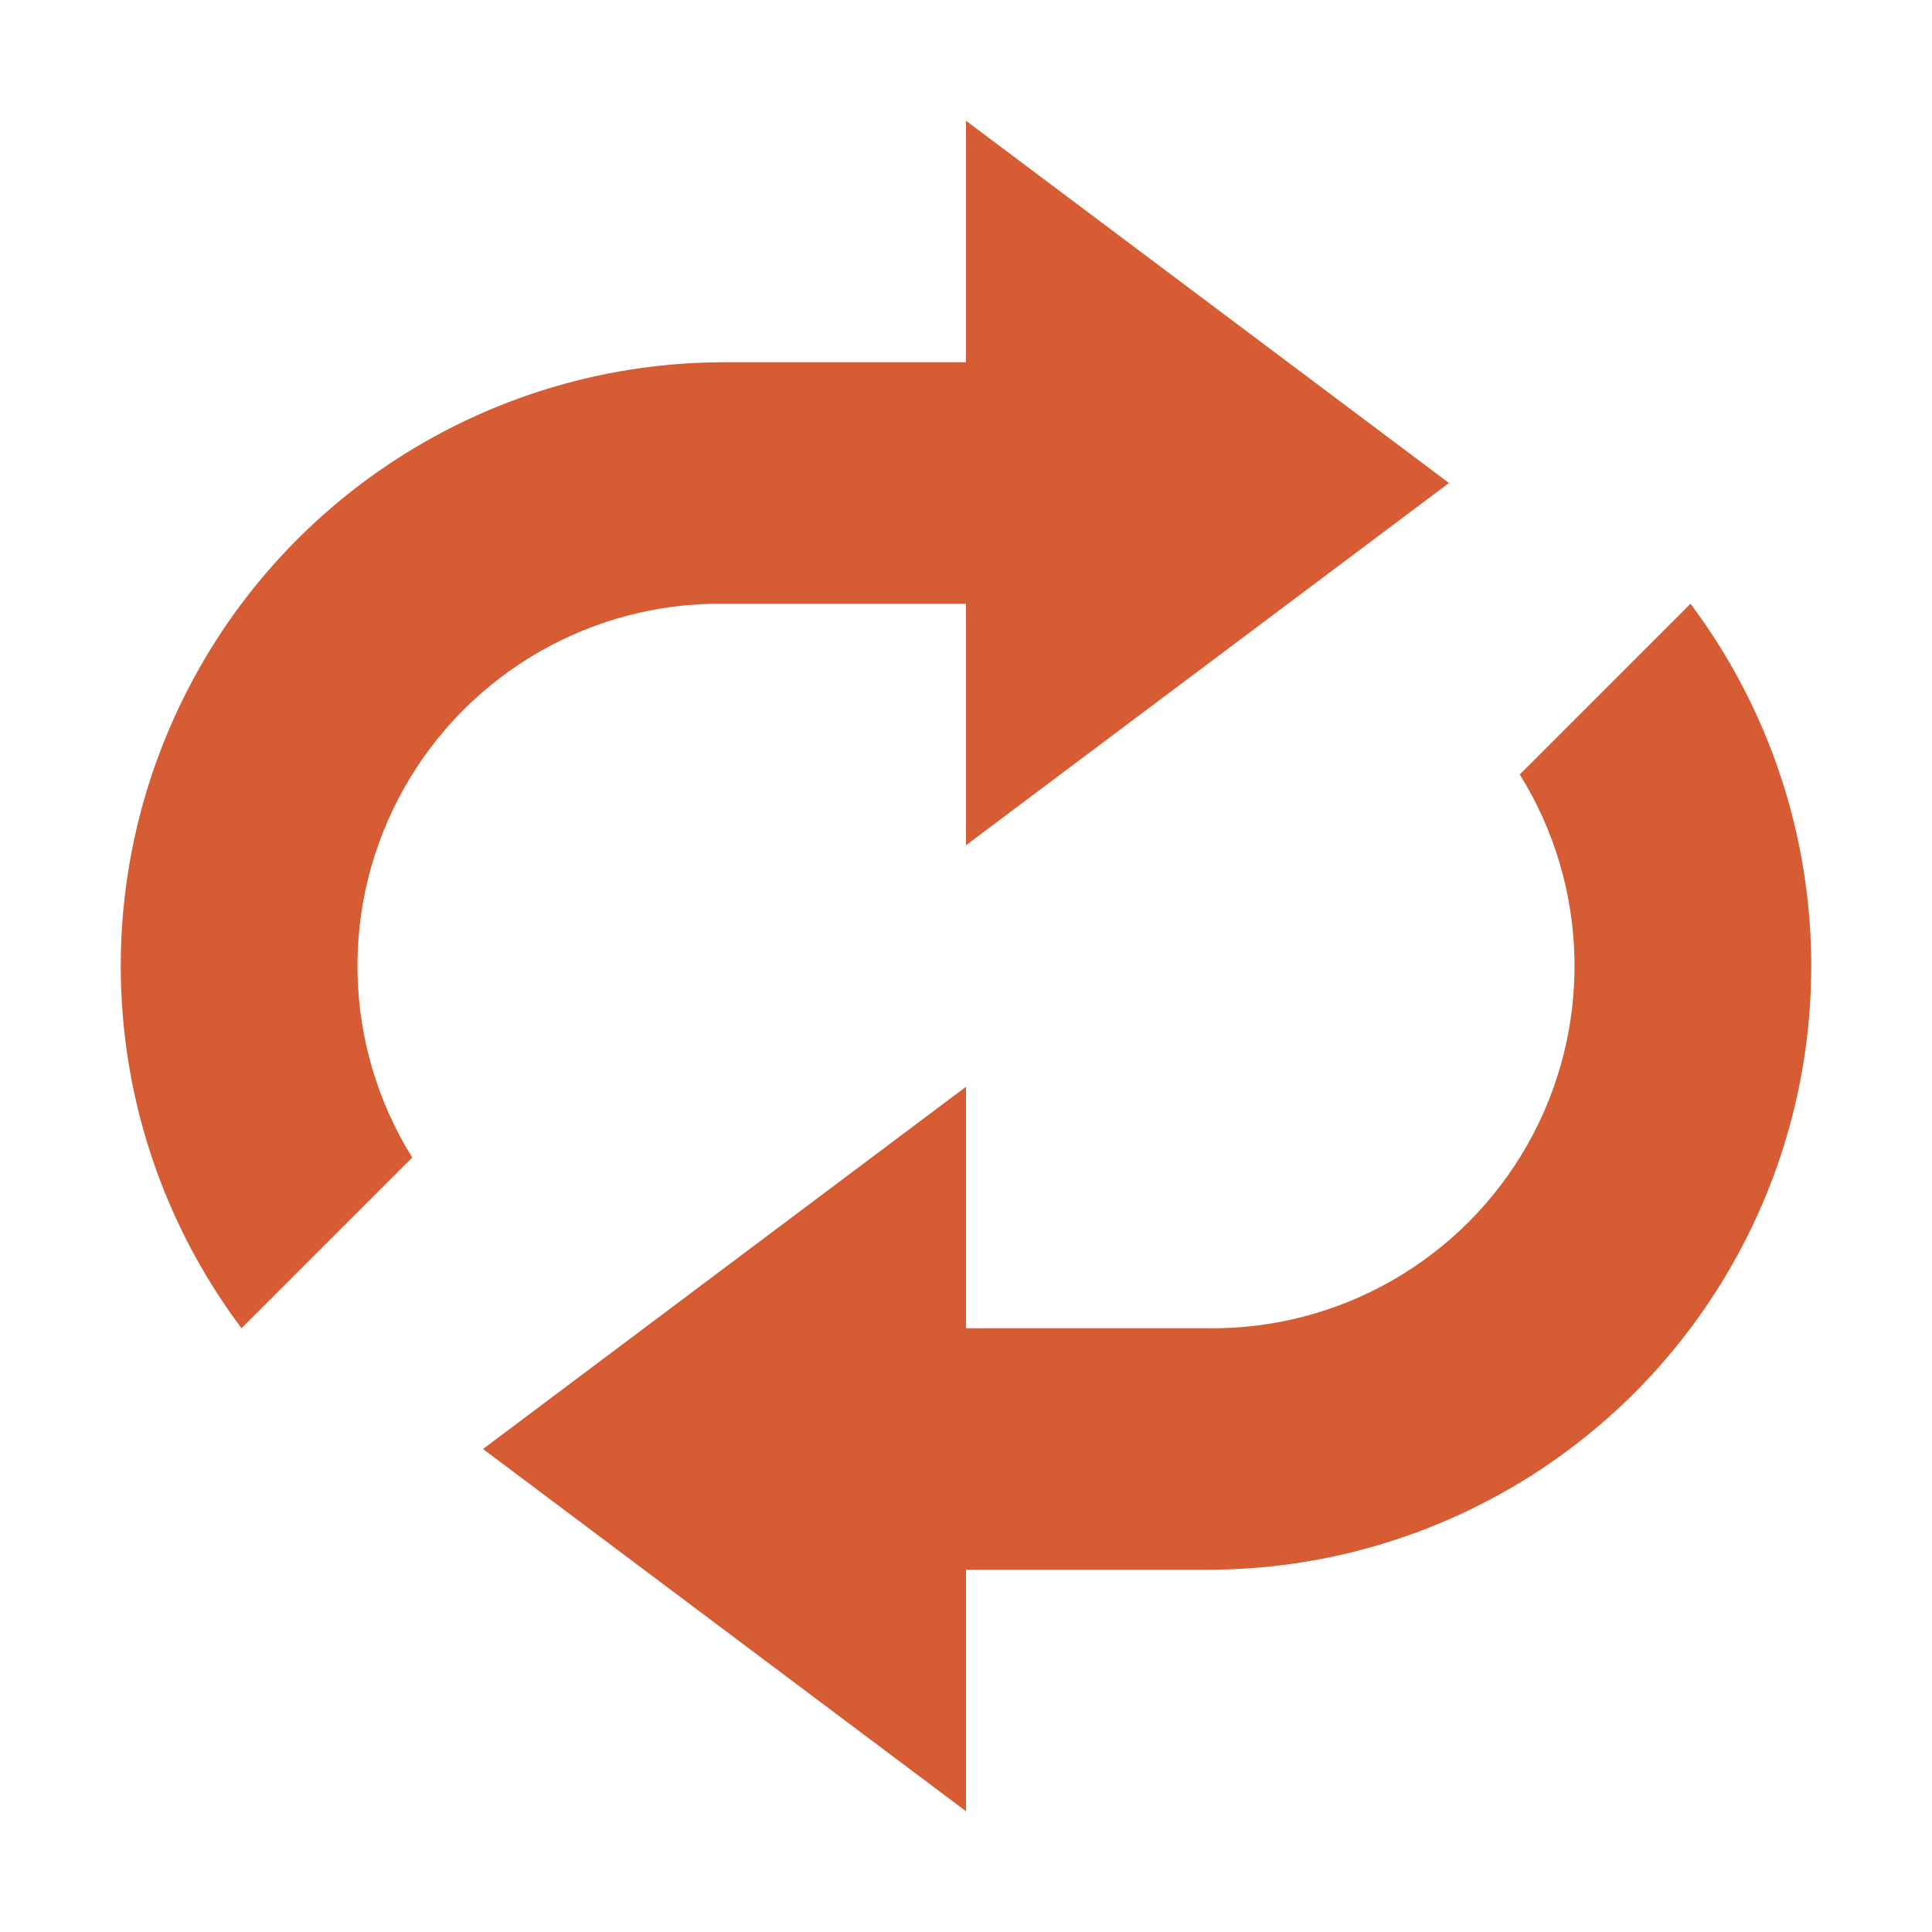
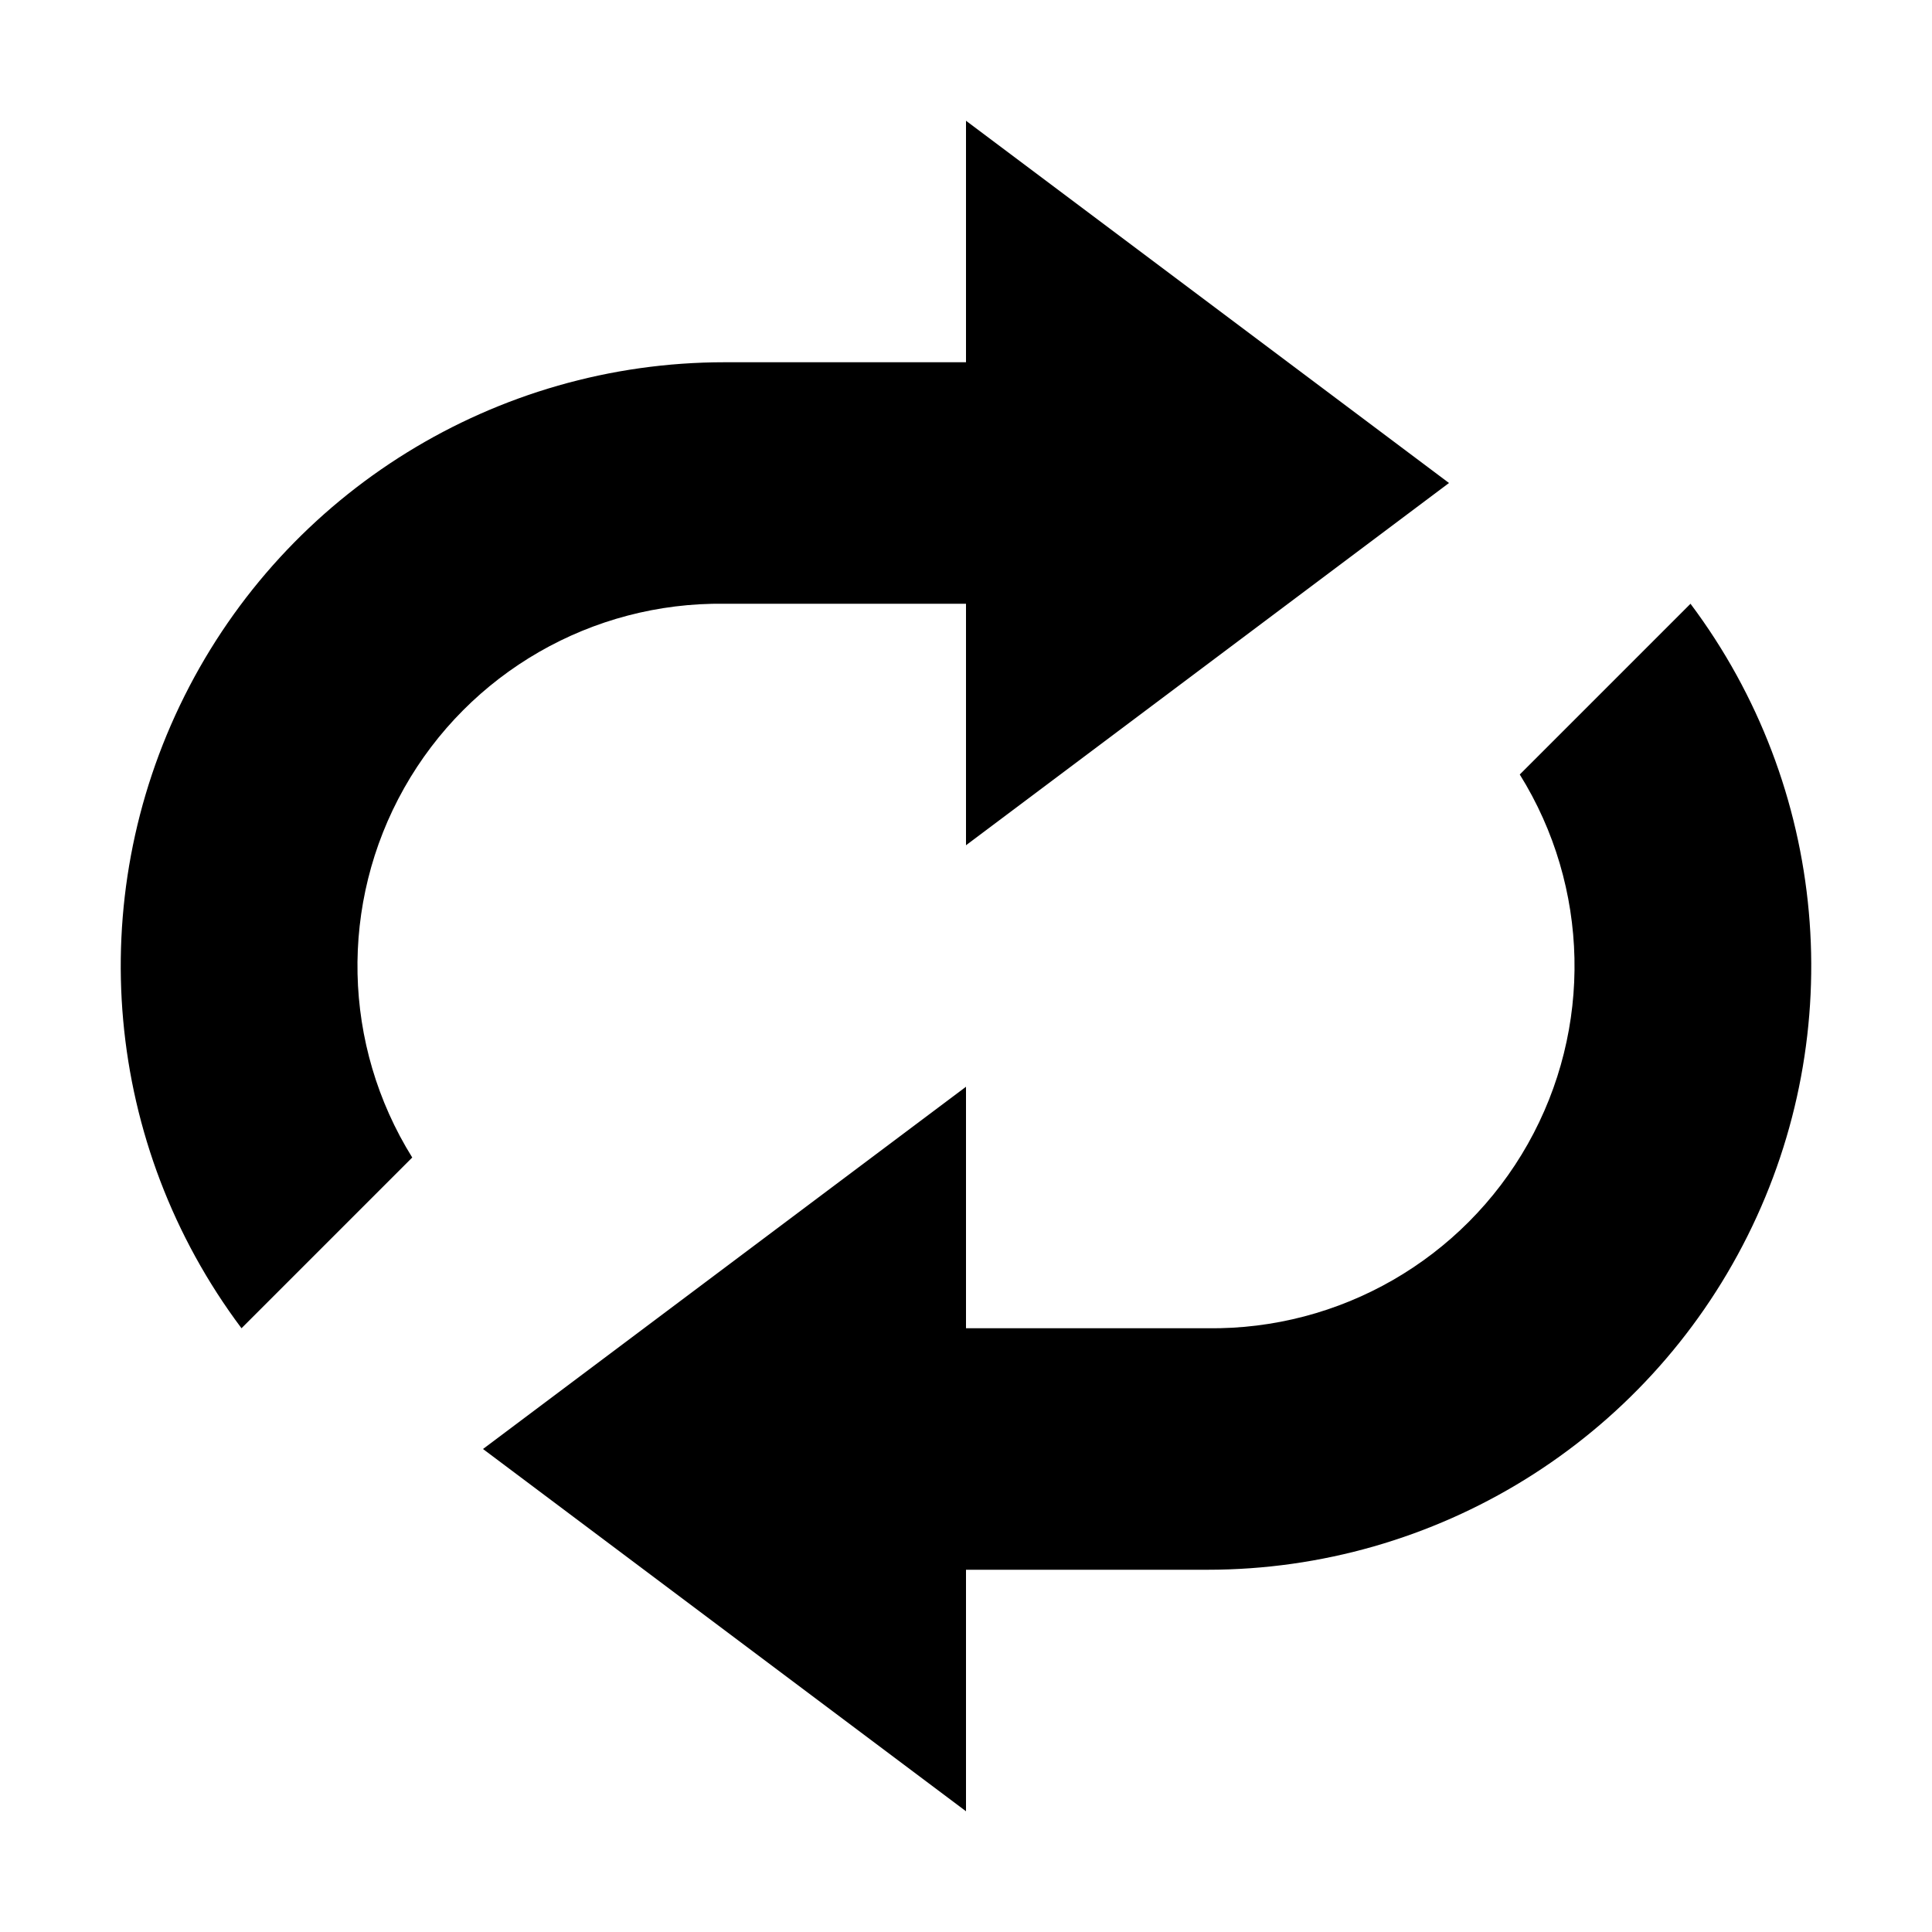
<svg xmlns="http://www.w3.org/2000/svg" width="16" height="16" version="1.1" id="svg1">
  <defs id="defs1" />
-   <path fill="#e0e0e0" d="M8 1v2H6a5 5 0 0 0-4 8l1.414-1.414A3 3 0 0 1 6 5h2v2l4-3-4-3zm6 4-1.414 1.414A3 3 0 0 1 10 11H8V9l-4 3 4 3v-2h2a5 5 0 0 0 4-8z" id="path1" style="fill:#d65d33;fill-opacity:1" />
+   <path fill="#e0e0e0" d="M8 1v2H6a5 5 0 0 0-4 8l1.414-1.414A3 3 0 0 1 6 5h2v2l4-3-4-3zm6 4-1.414 1.414A3 3 0 0 1 10 11H8V9l-4 3 4 3v-2h2a5 5 0 0 0 4-8z" id="path1" style="fill:#000000;fill-opacity:1" />
</svg>
